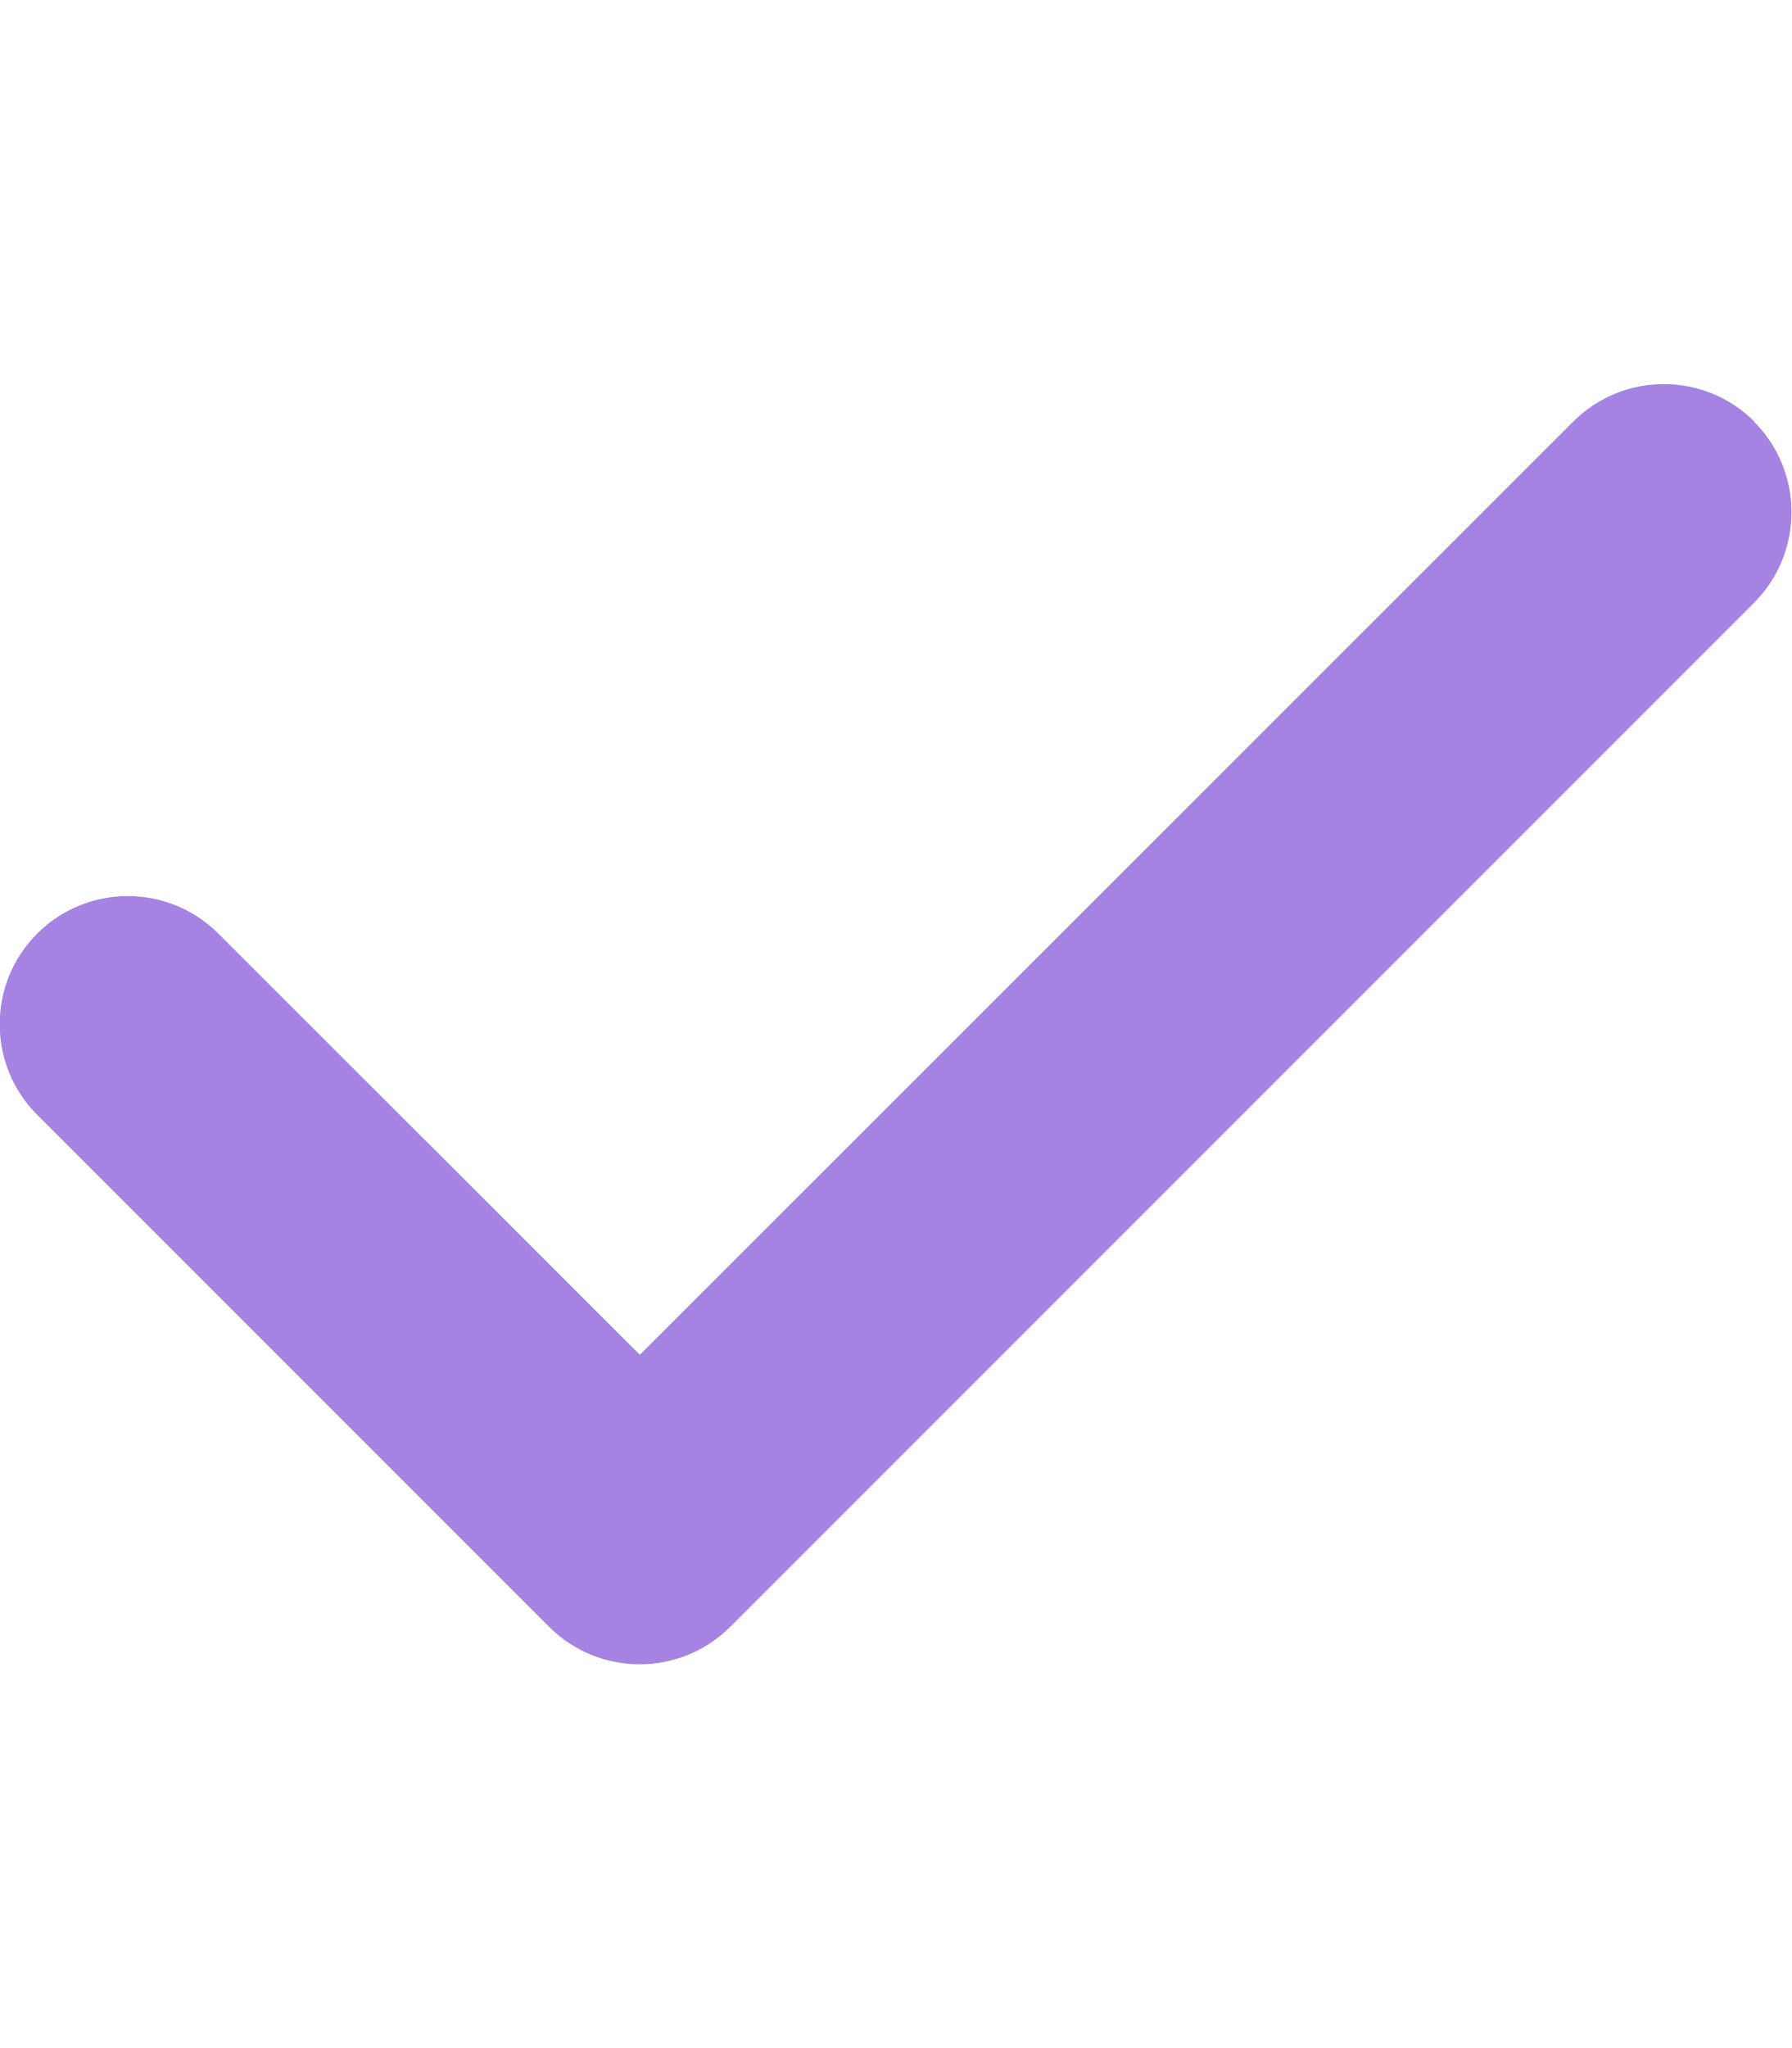
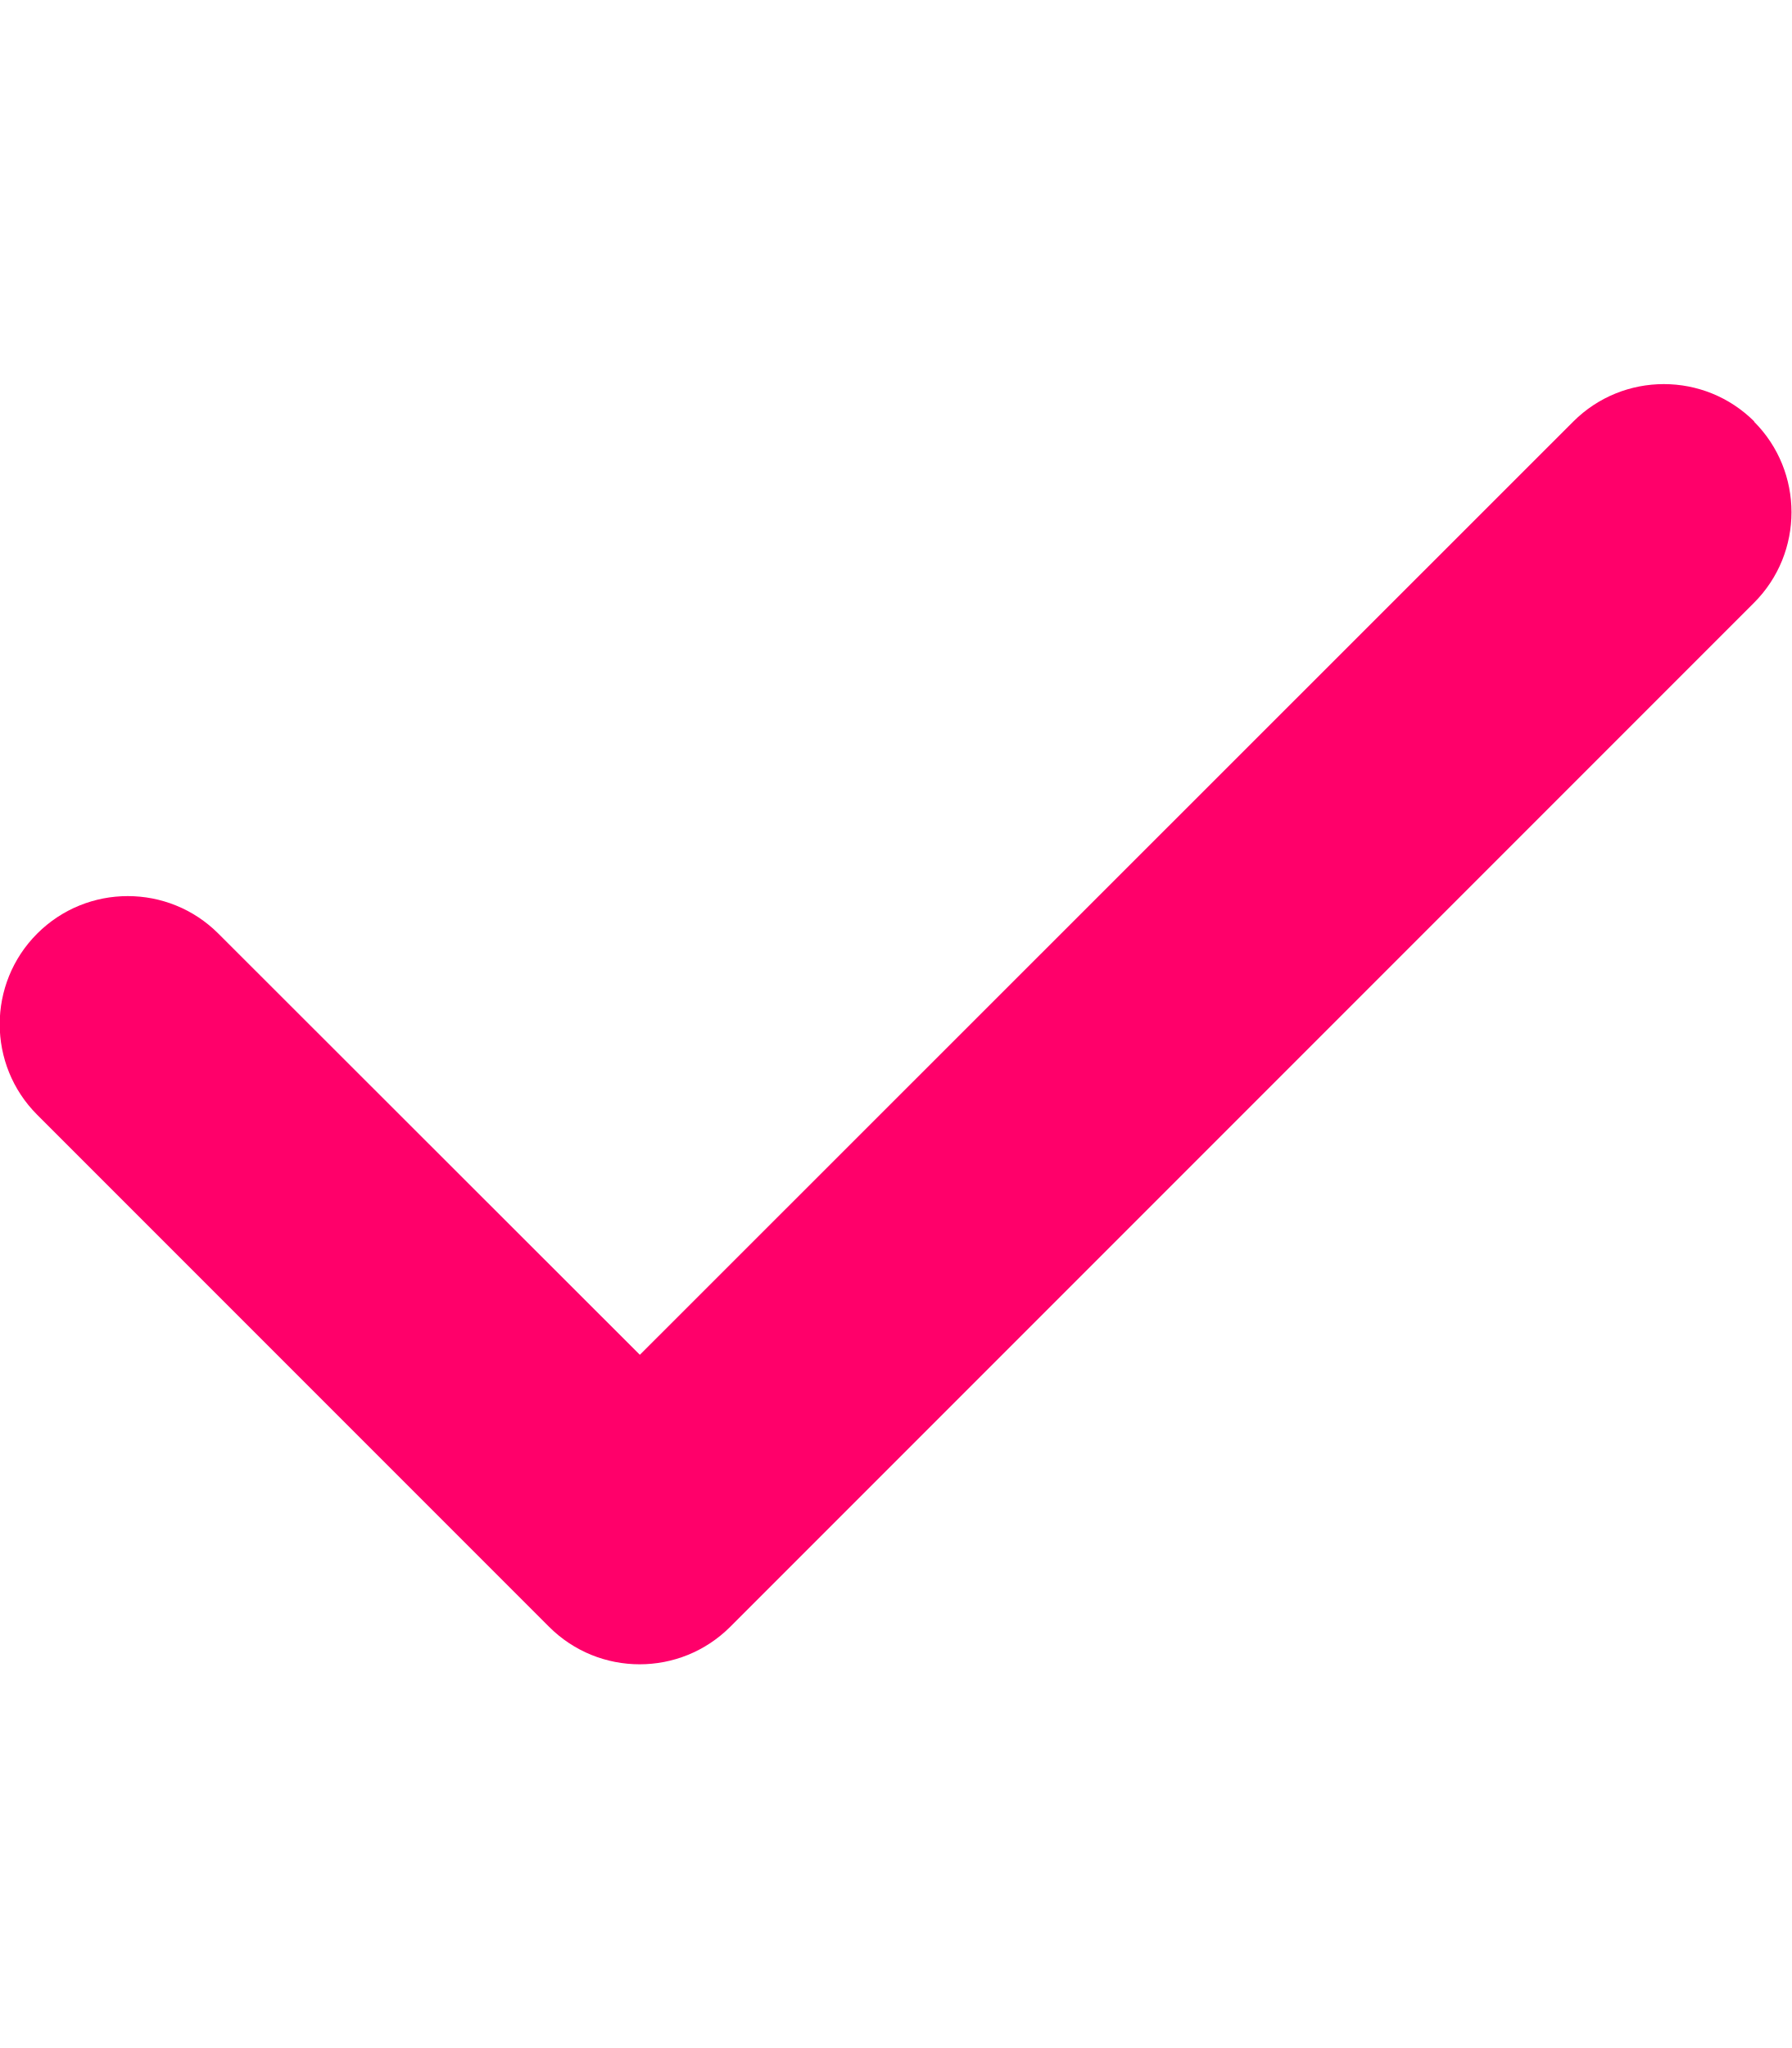
- <svg xmlns="http://www.w3.org/2000/svg" fill="#a683e3" viewBox="0 0 448 512">
+ <svg xmlns="http://www.w3.org/2000/svg" fill="#ff006a" viewBox="0 0 448 512">
  <path d="M438.6 105.4c12.5 12.5 12.5 32.8 0 45.3l-256 256c-12.5 12.5-32.8 12.5-45.3 0l-128-128c-12.5-12.5-12.5-32.8 0-45.3s32.8-12.5 45.3 0L160 338.7 393.4 105.4c12.5-12.5 32.8-12.5 45.3 0z" />
</svg>
